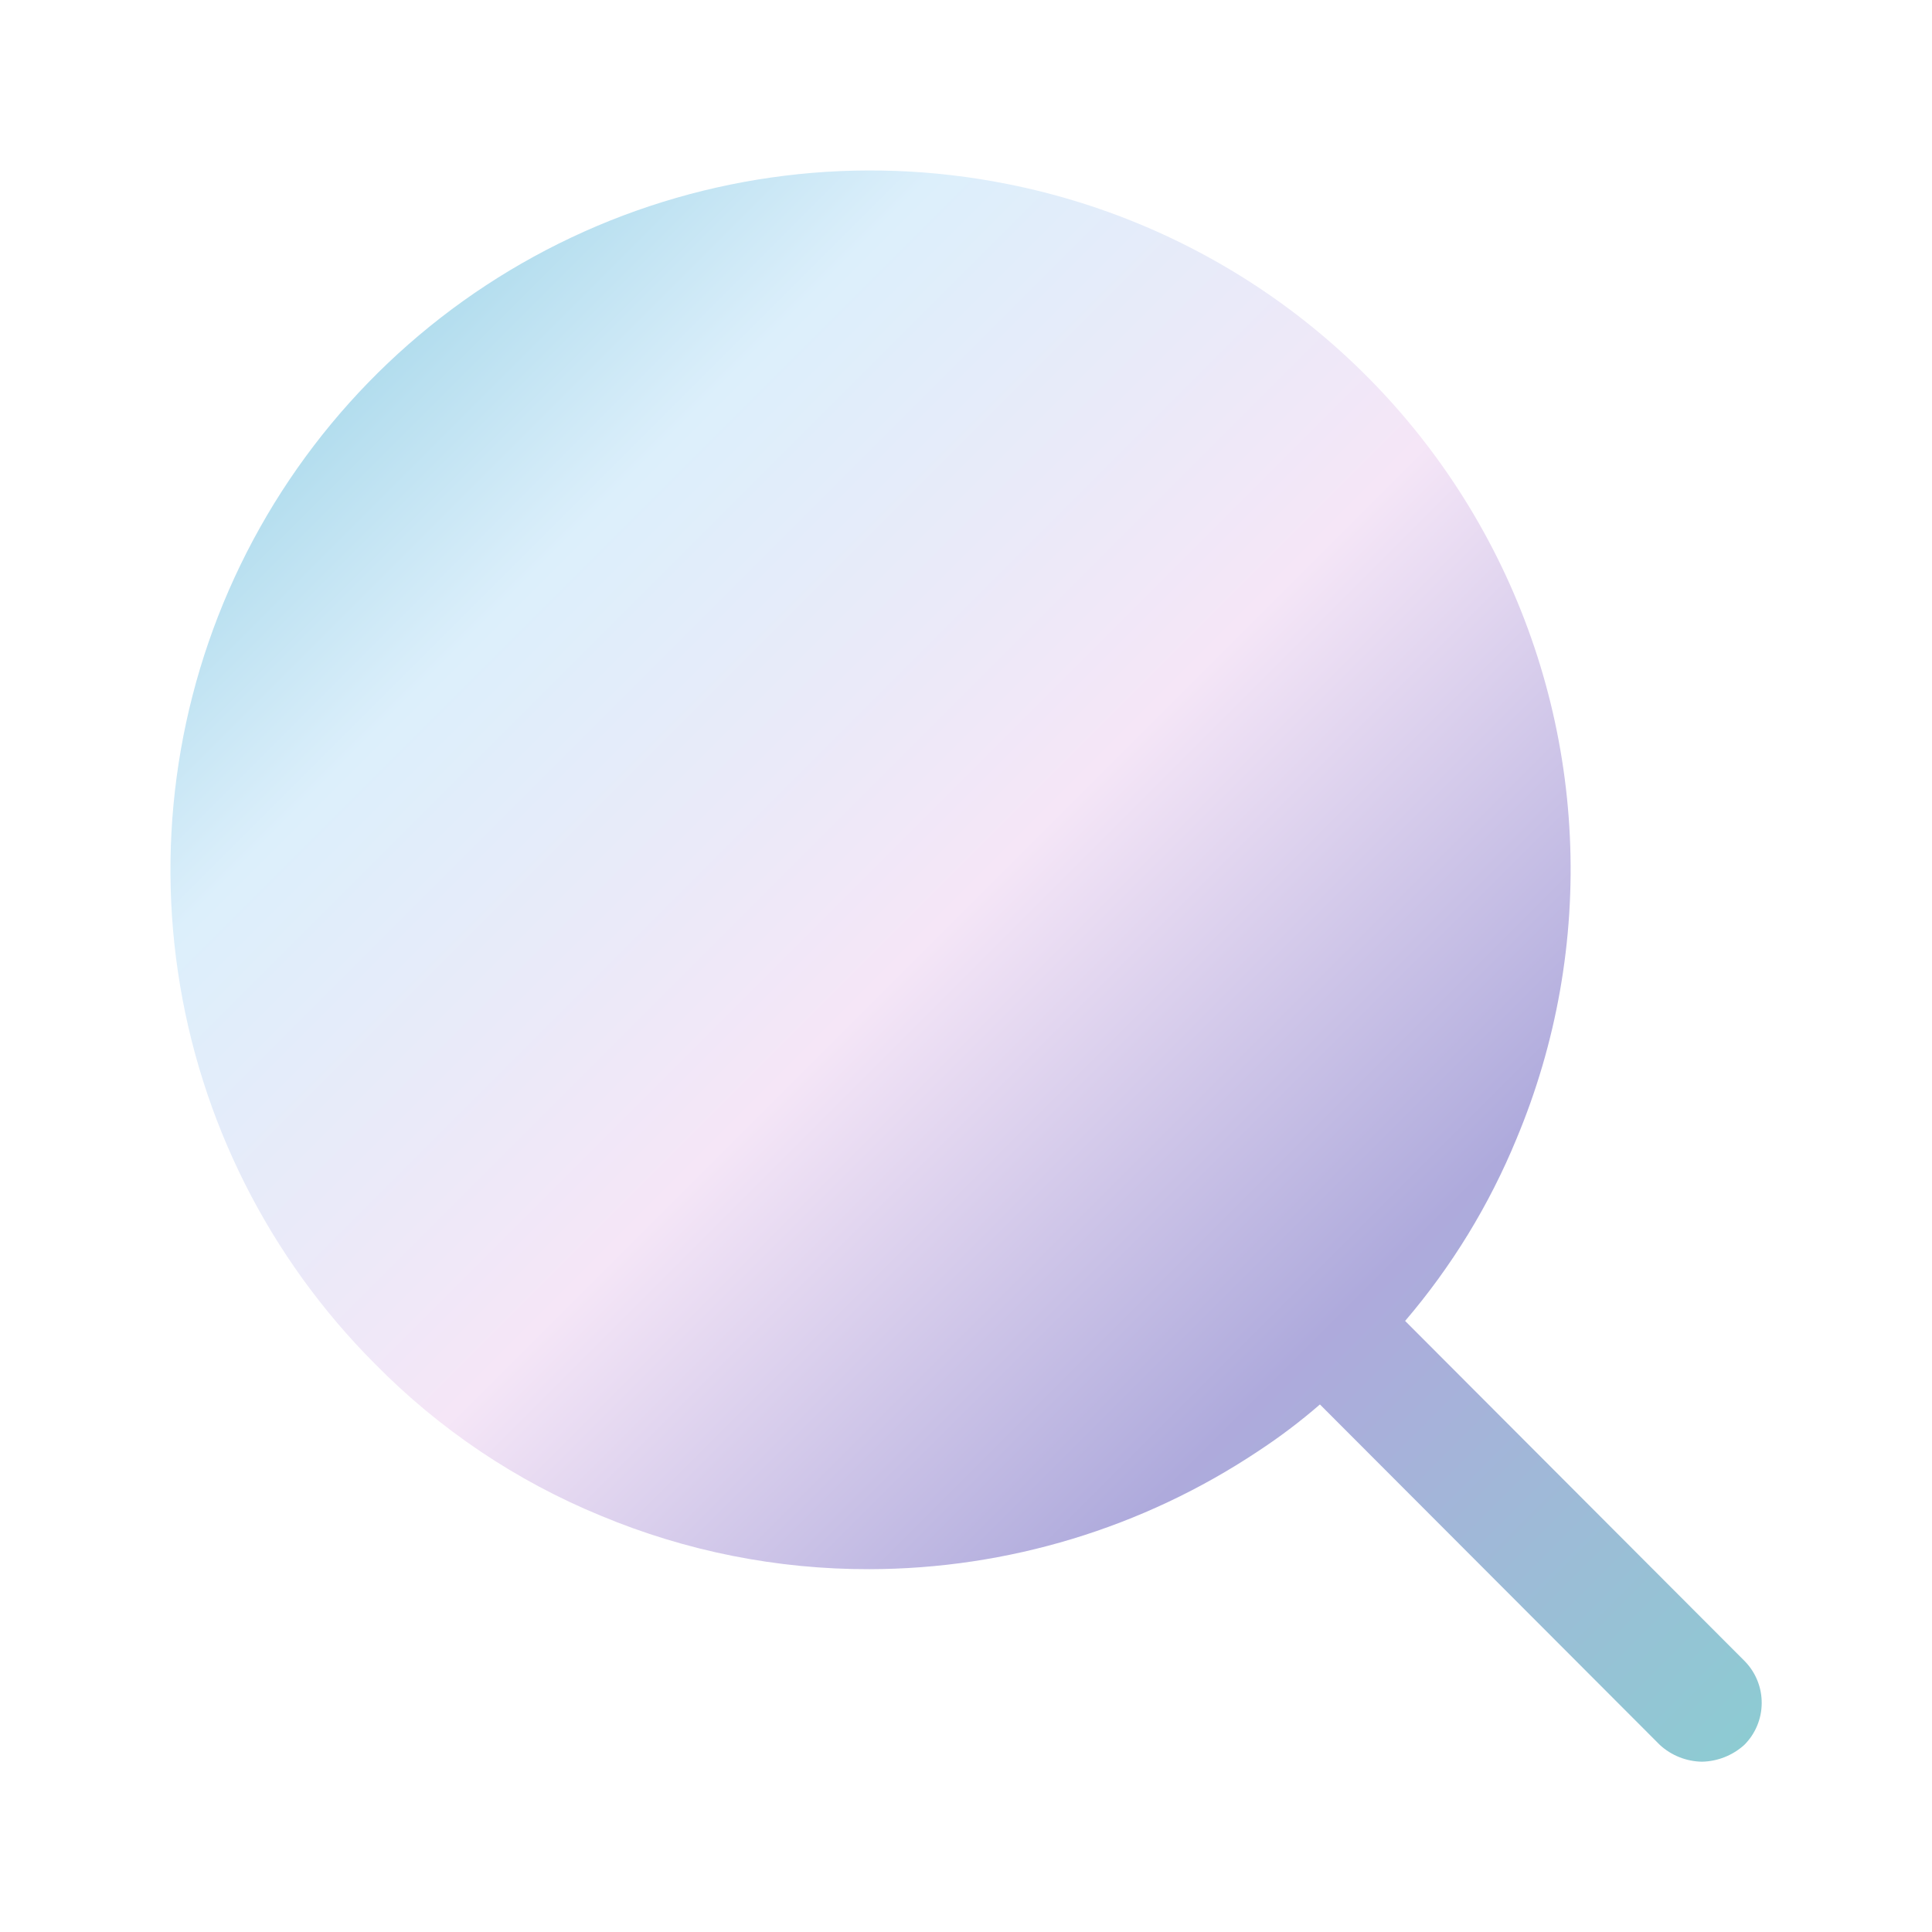
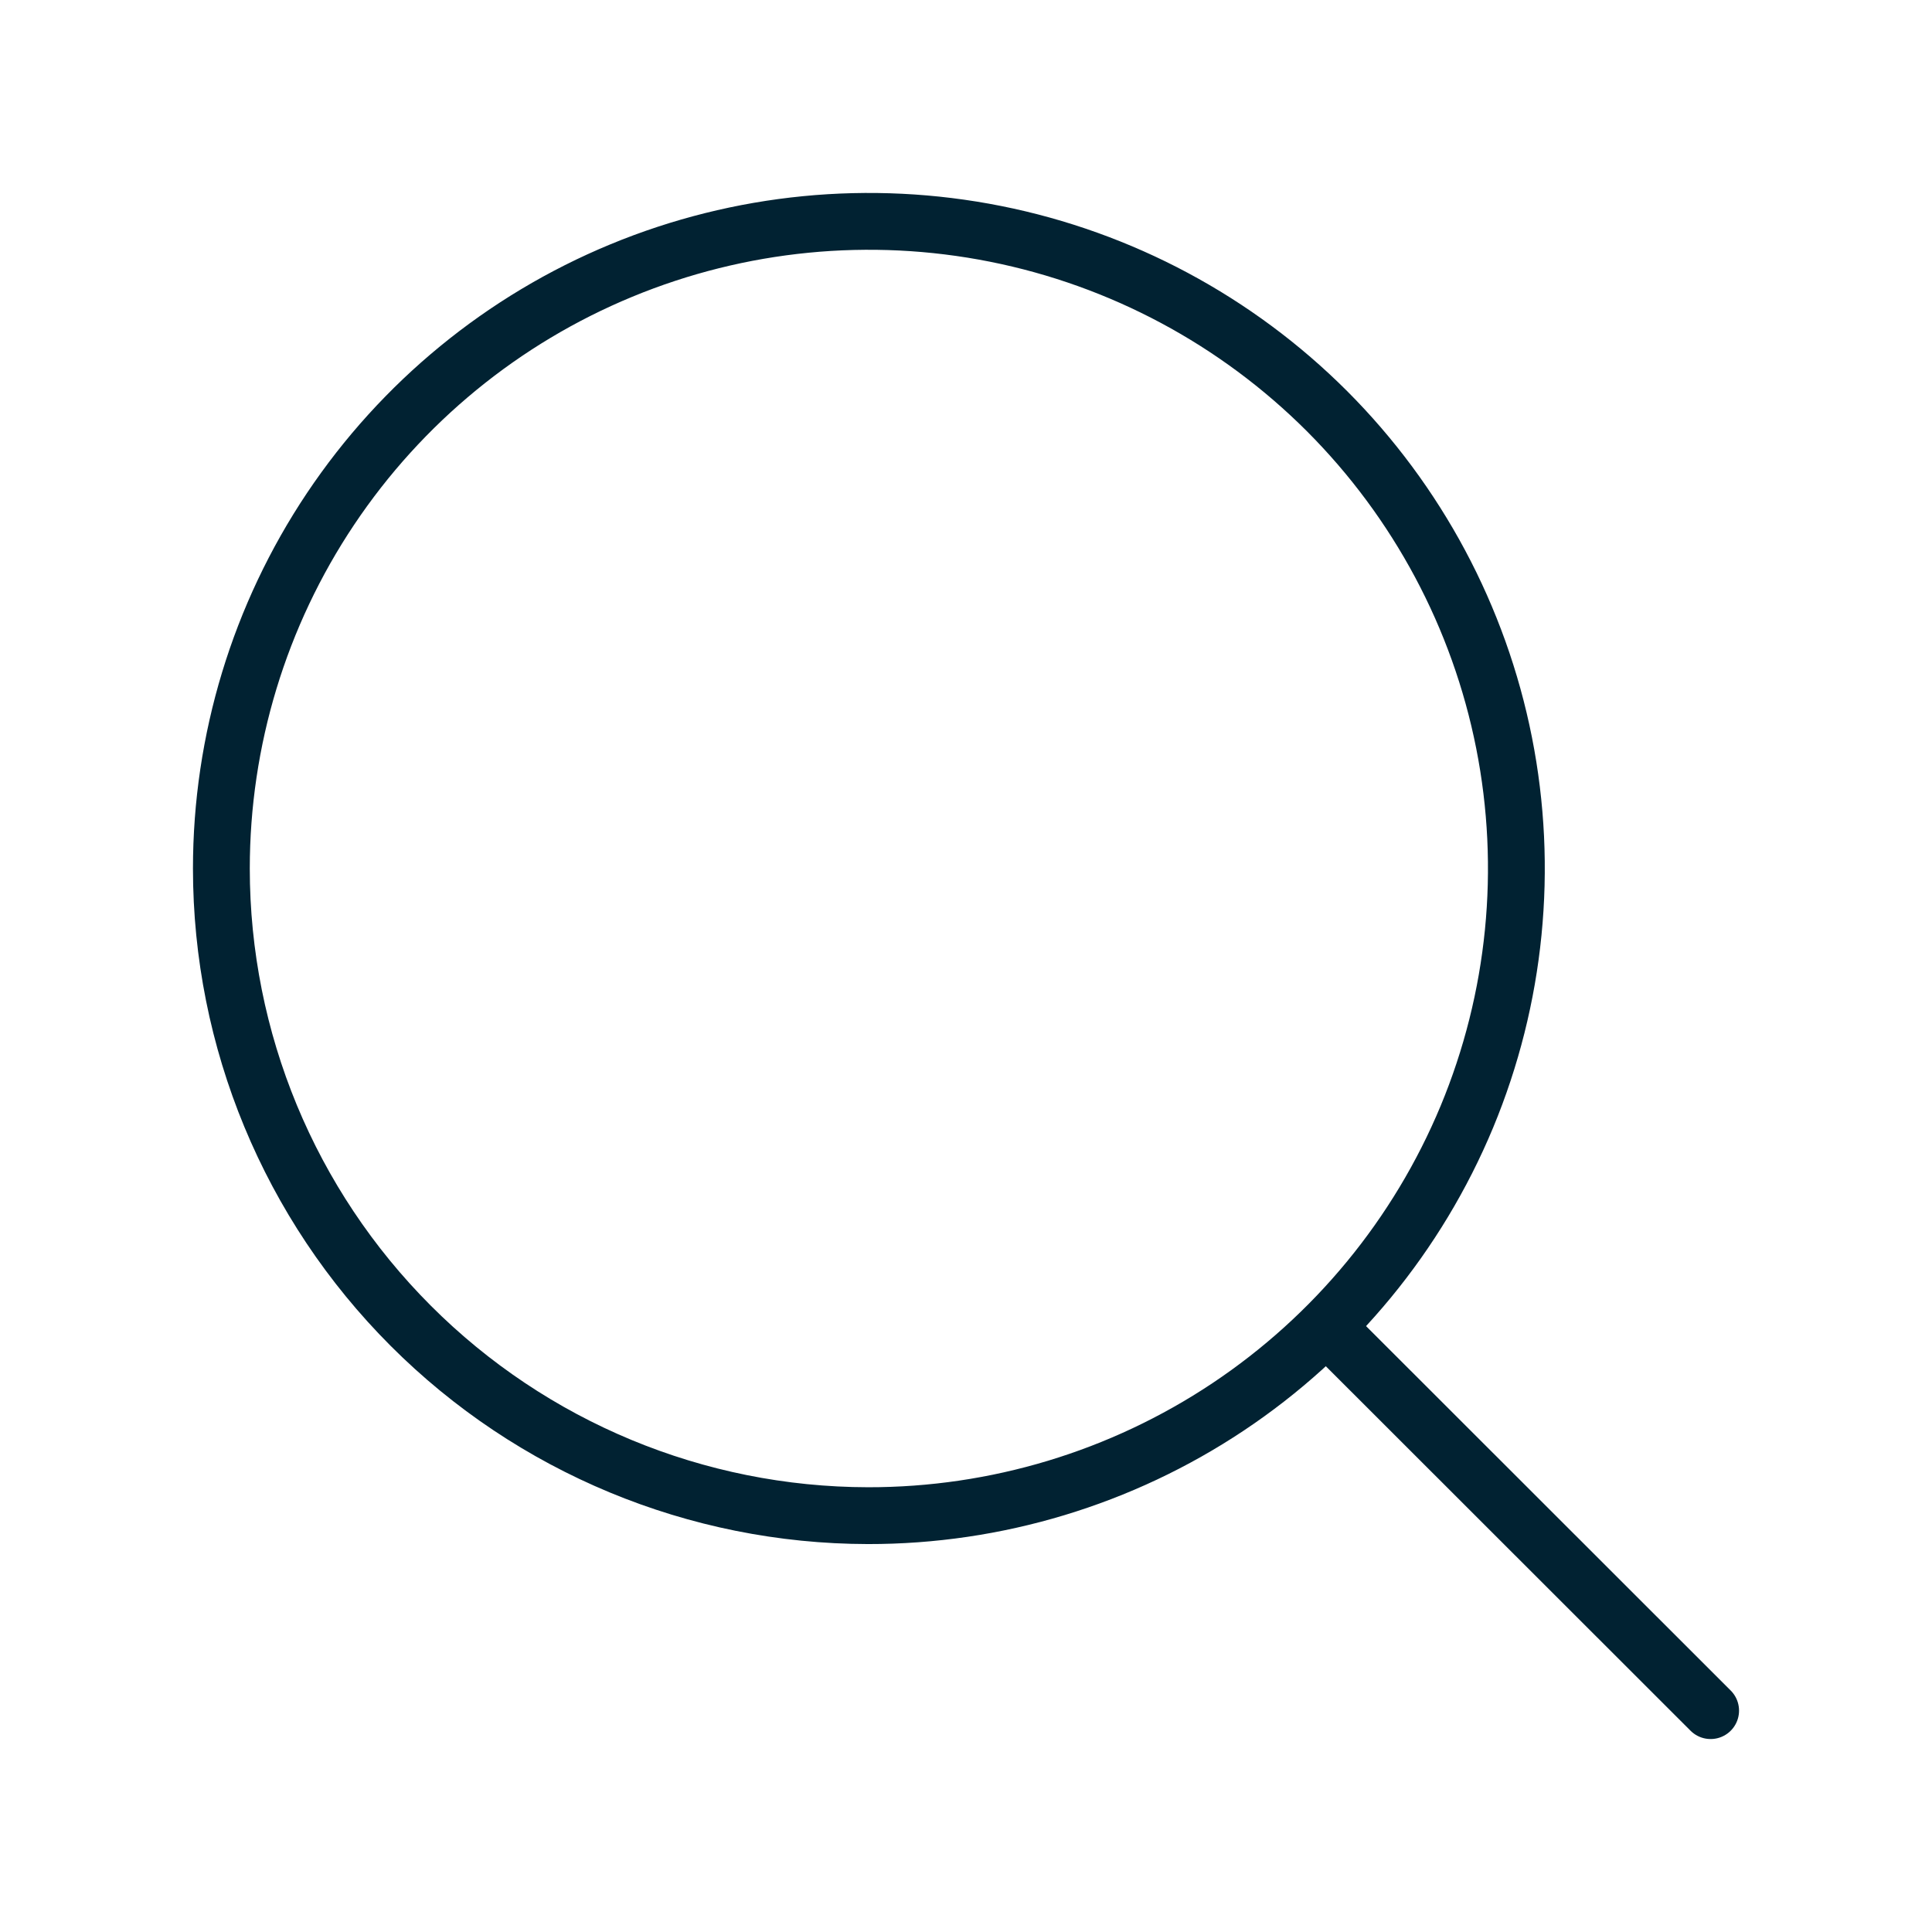
- <svg xmlns="http://www.w3.org/2000/svg" width="34" height="34" viewBox="0 0 34 34">
-   <svg viewBox="0 0 28.33 28.33" x="3" y="3" width="28" height="28">
-     <defs>
-       <linearGradient id="_7pn7h90" gradientUnits="objectBoundingBox" x1="0" y1="0" x2="1" y2="1">
-         <stop offset="0" stop-color="#84C9DF" />
-         <stop offset="0.24" stop-color="#DCEFFB" />
-         <stop offset="0.48" stop-color="#F5E6F7" />
-         <stop offset="0.73" stop-color="#AEAADC" />
-         <stop offset="1" stop-color="#8CCCD2" />
-       </linearGradient>
-     </defs>
-     <path d="M28.022 28.035C27.815 28.221 27.549 28.327 27.271 28.333C26.993 28.329 26.725 28.223 26.520 28.035C26.520 28.035 20.467 21.972 20.467 21.972C20.118 22.275 19.748 22.554 19.361 22.808C17.312 24.171 14.906 24.901 12.444 24.905C10.804 24.909 9.180 24.586 7.667 23.955C6.156 23.335 4.786 22.414 3.641 21.249C1.753 19.359 0.523 16.912 0.133 14.270C-0.257 11.627 0.214 8.930 1.475 6.575C2.737 4.220 4.722 2.333 7.139 1.193C9.556 0.052 12.275 -0.282 14.896 0.240C16.706 0.598 18.414 1.353 19.897 2.451C21.379 3.549 22.599 4.963 23.467 6.590C24.335 8.217 24.831 10.017 24.917 11.859C25.004 13.701 24.680 15.539 23.968 17.240C23.483 18.420 22.813 19.515 21.984 20.485C21.984 20.485 28.036 26.548 28.036 26.548C28.229 26.748 28.336 27.016 28.333 27.294C28.331 27.573 28.219 27.839 28.022 28.035Z" fill-rule="nonzero" fill="url(#_7pn7h90)" />
-   </svg>
+ <svg xmlns="http://www.w3.org/2000/svg" width="34" height="34" viewBox="0 0 24 24" fill="none">
+   <path d="M10.783 18.828C12.374 18.83 13.93 18.36 15.254 17.478C16.578 16.596 17.611 15.341 18.222 13.873C18.832 12.404 18.993 10.787 18.684 9.227C18.375 7.667 17.609 6.234 16.485 5.108C15.36 3.983 13.927 3.216 12.367 2.905C10.806 2.594 9.188 2.753 7.718 3.361C6.247 3.969 4.991 4.999 4.106 6.322C3.222 7.644 2.75 9.198 2.75 10.789C2.75 12.919 3.596 14.962 5.102 16.469C6.608 17.977 8.651 18.825 10.783 18.828Z" stroke="#012232" stroke-width="1" stroke-linecap="round" stroke-linejoin="round" vector-effect="non-scaling-stroke" />
+   <path d="M16.488 16.491L21.25 21.25" stroke="#012232" stroke-width="1" stroke-linecap="round" stroke-linejoin="round" vector-effect="non-scaling-stroke" />
</svg>
